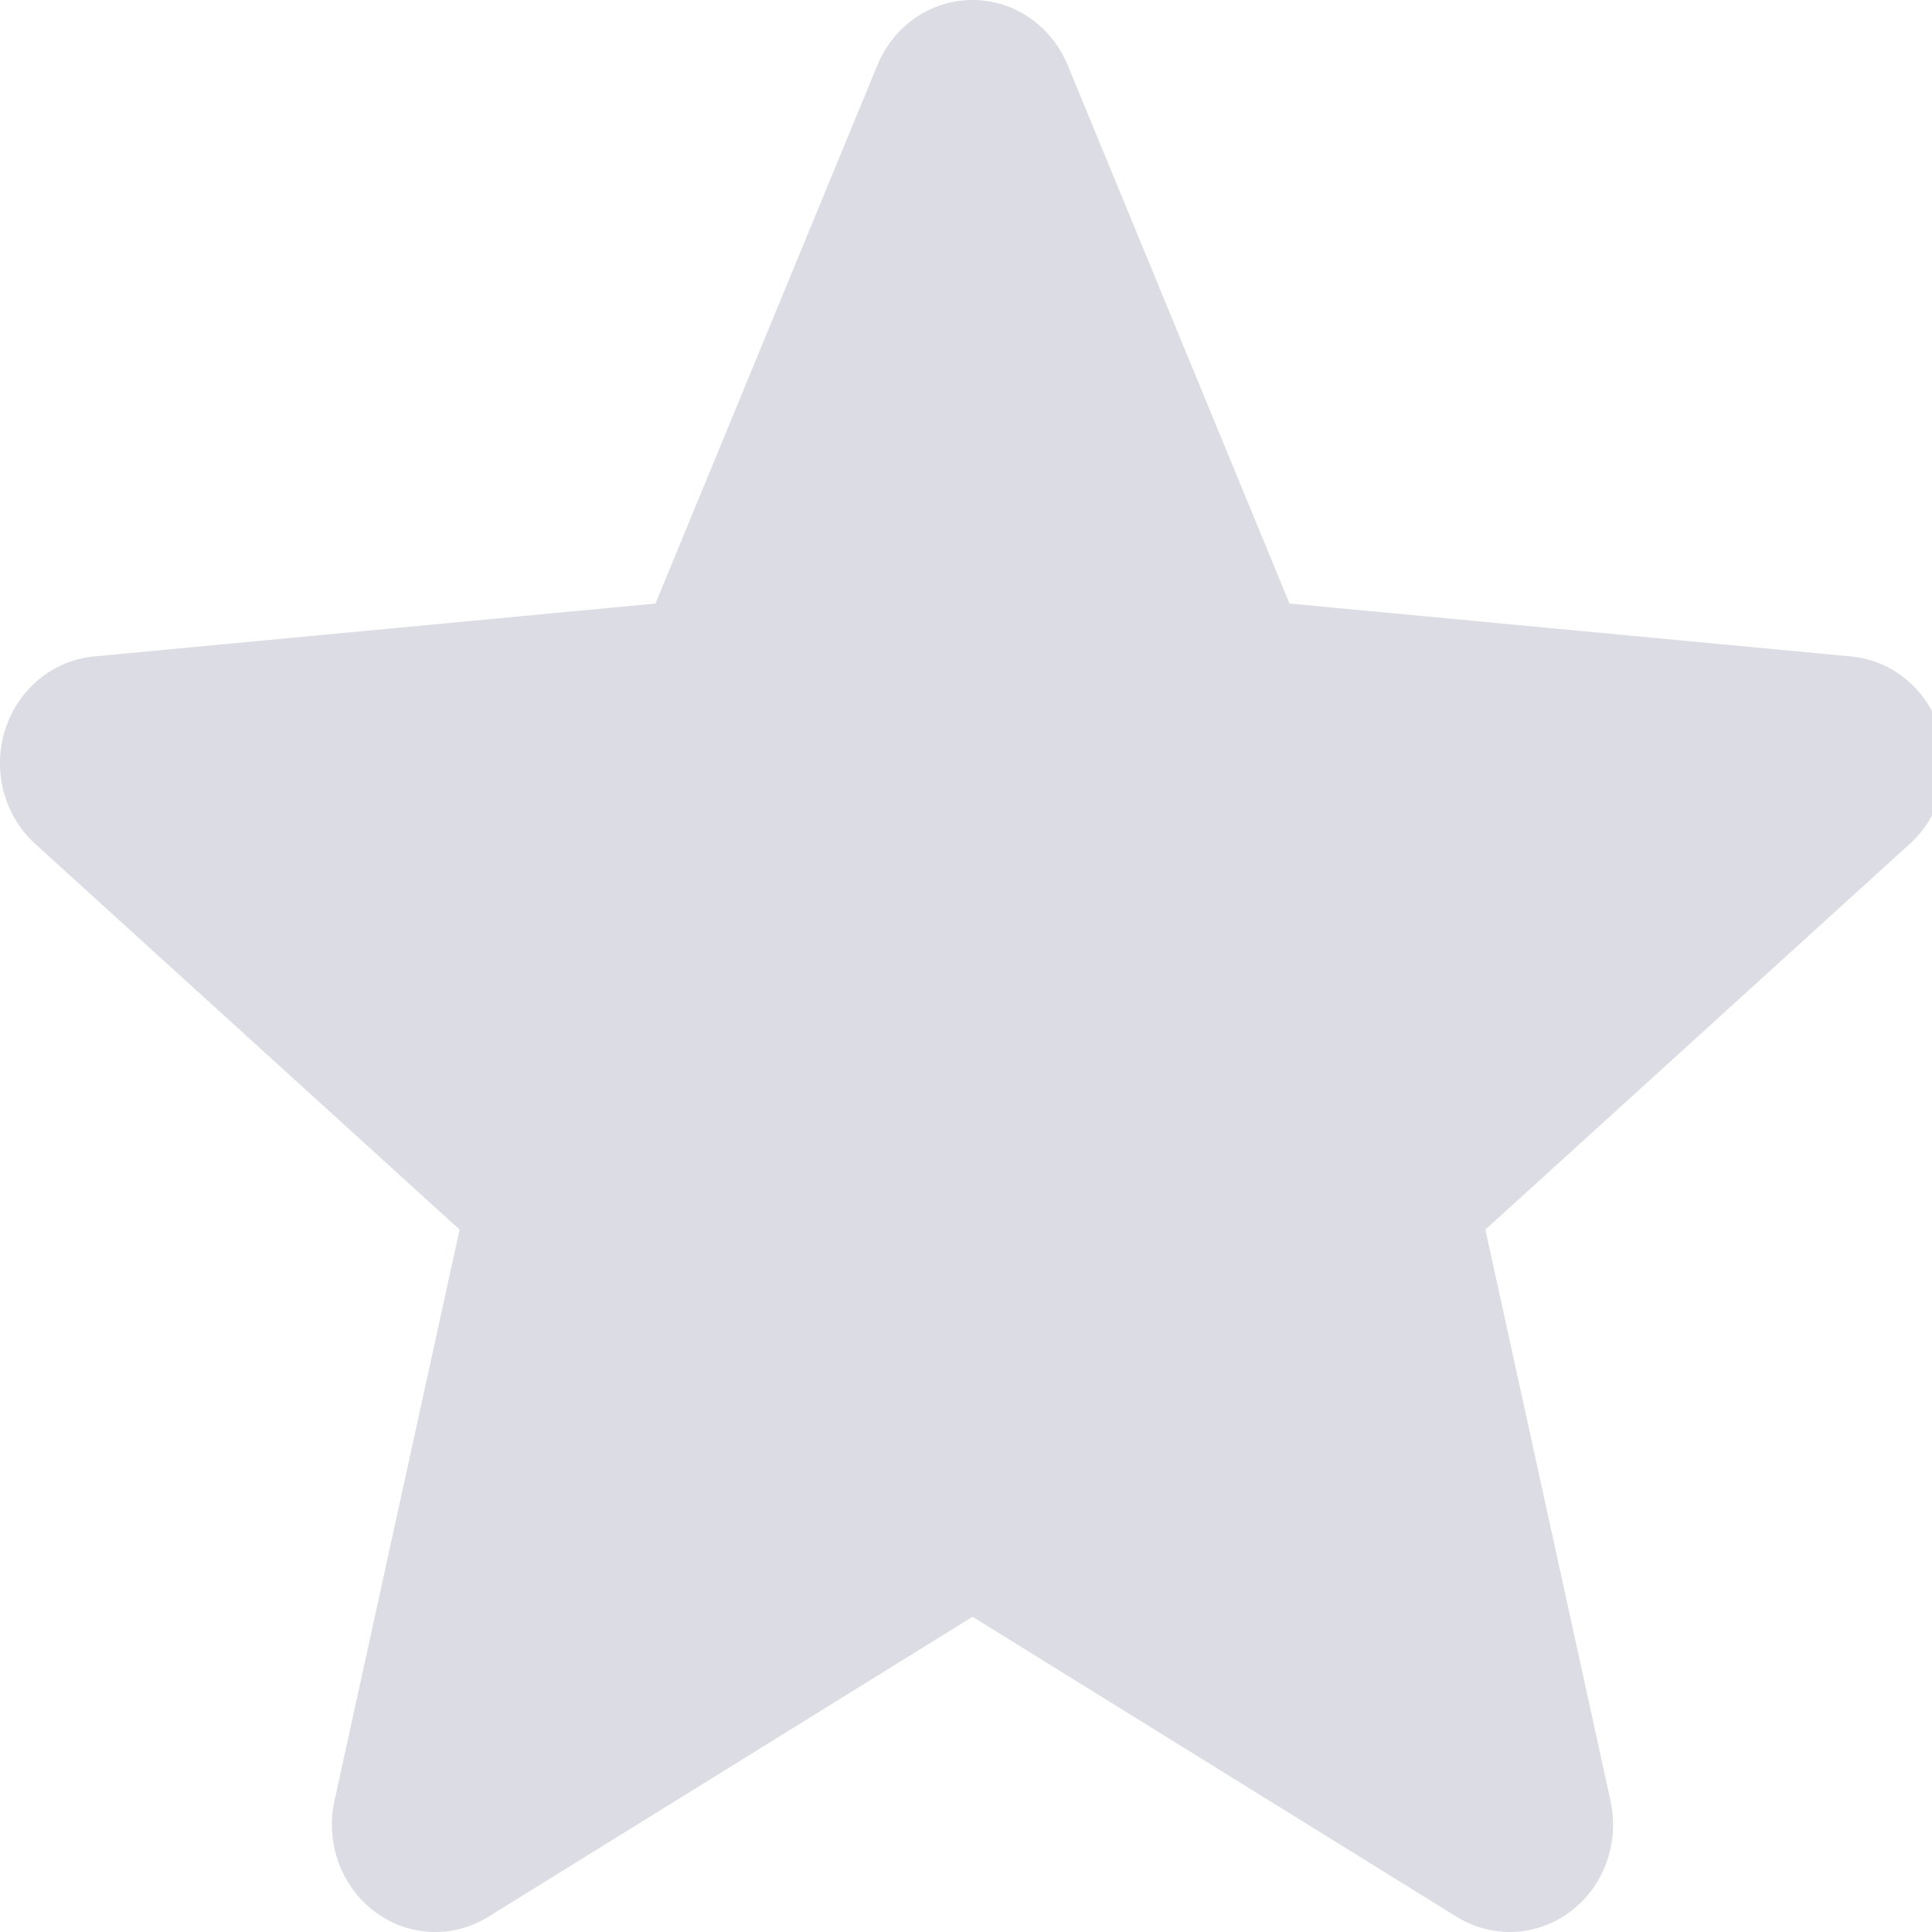
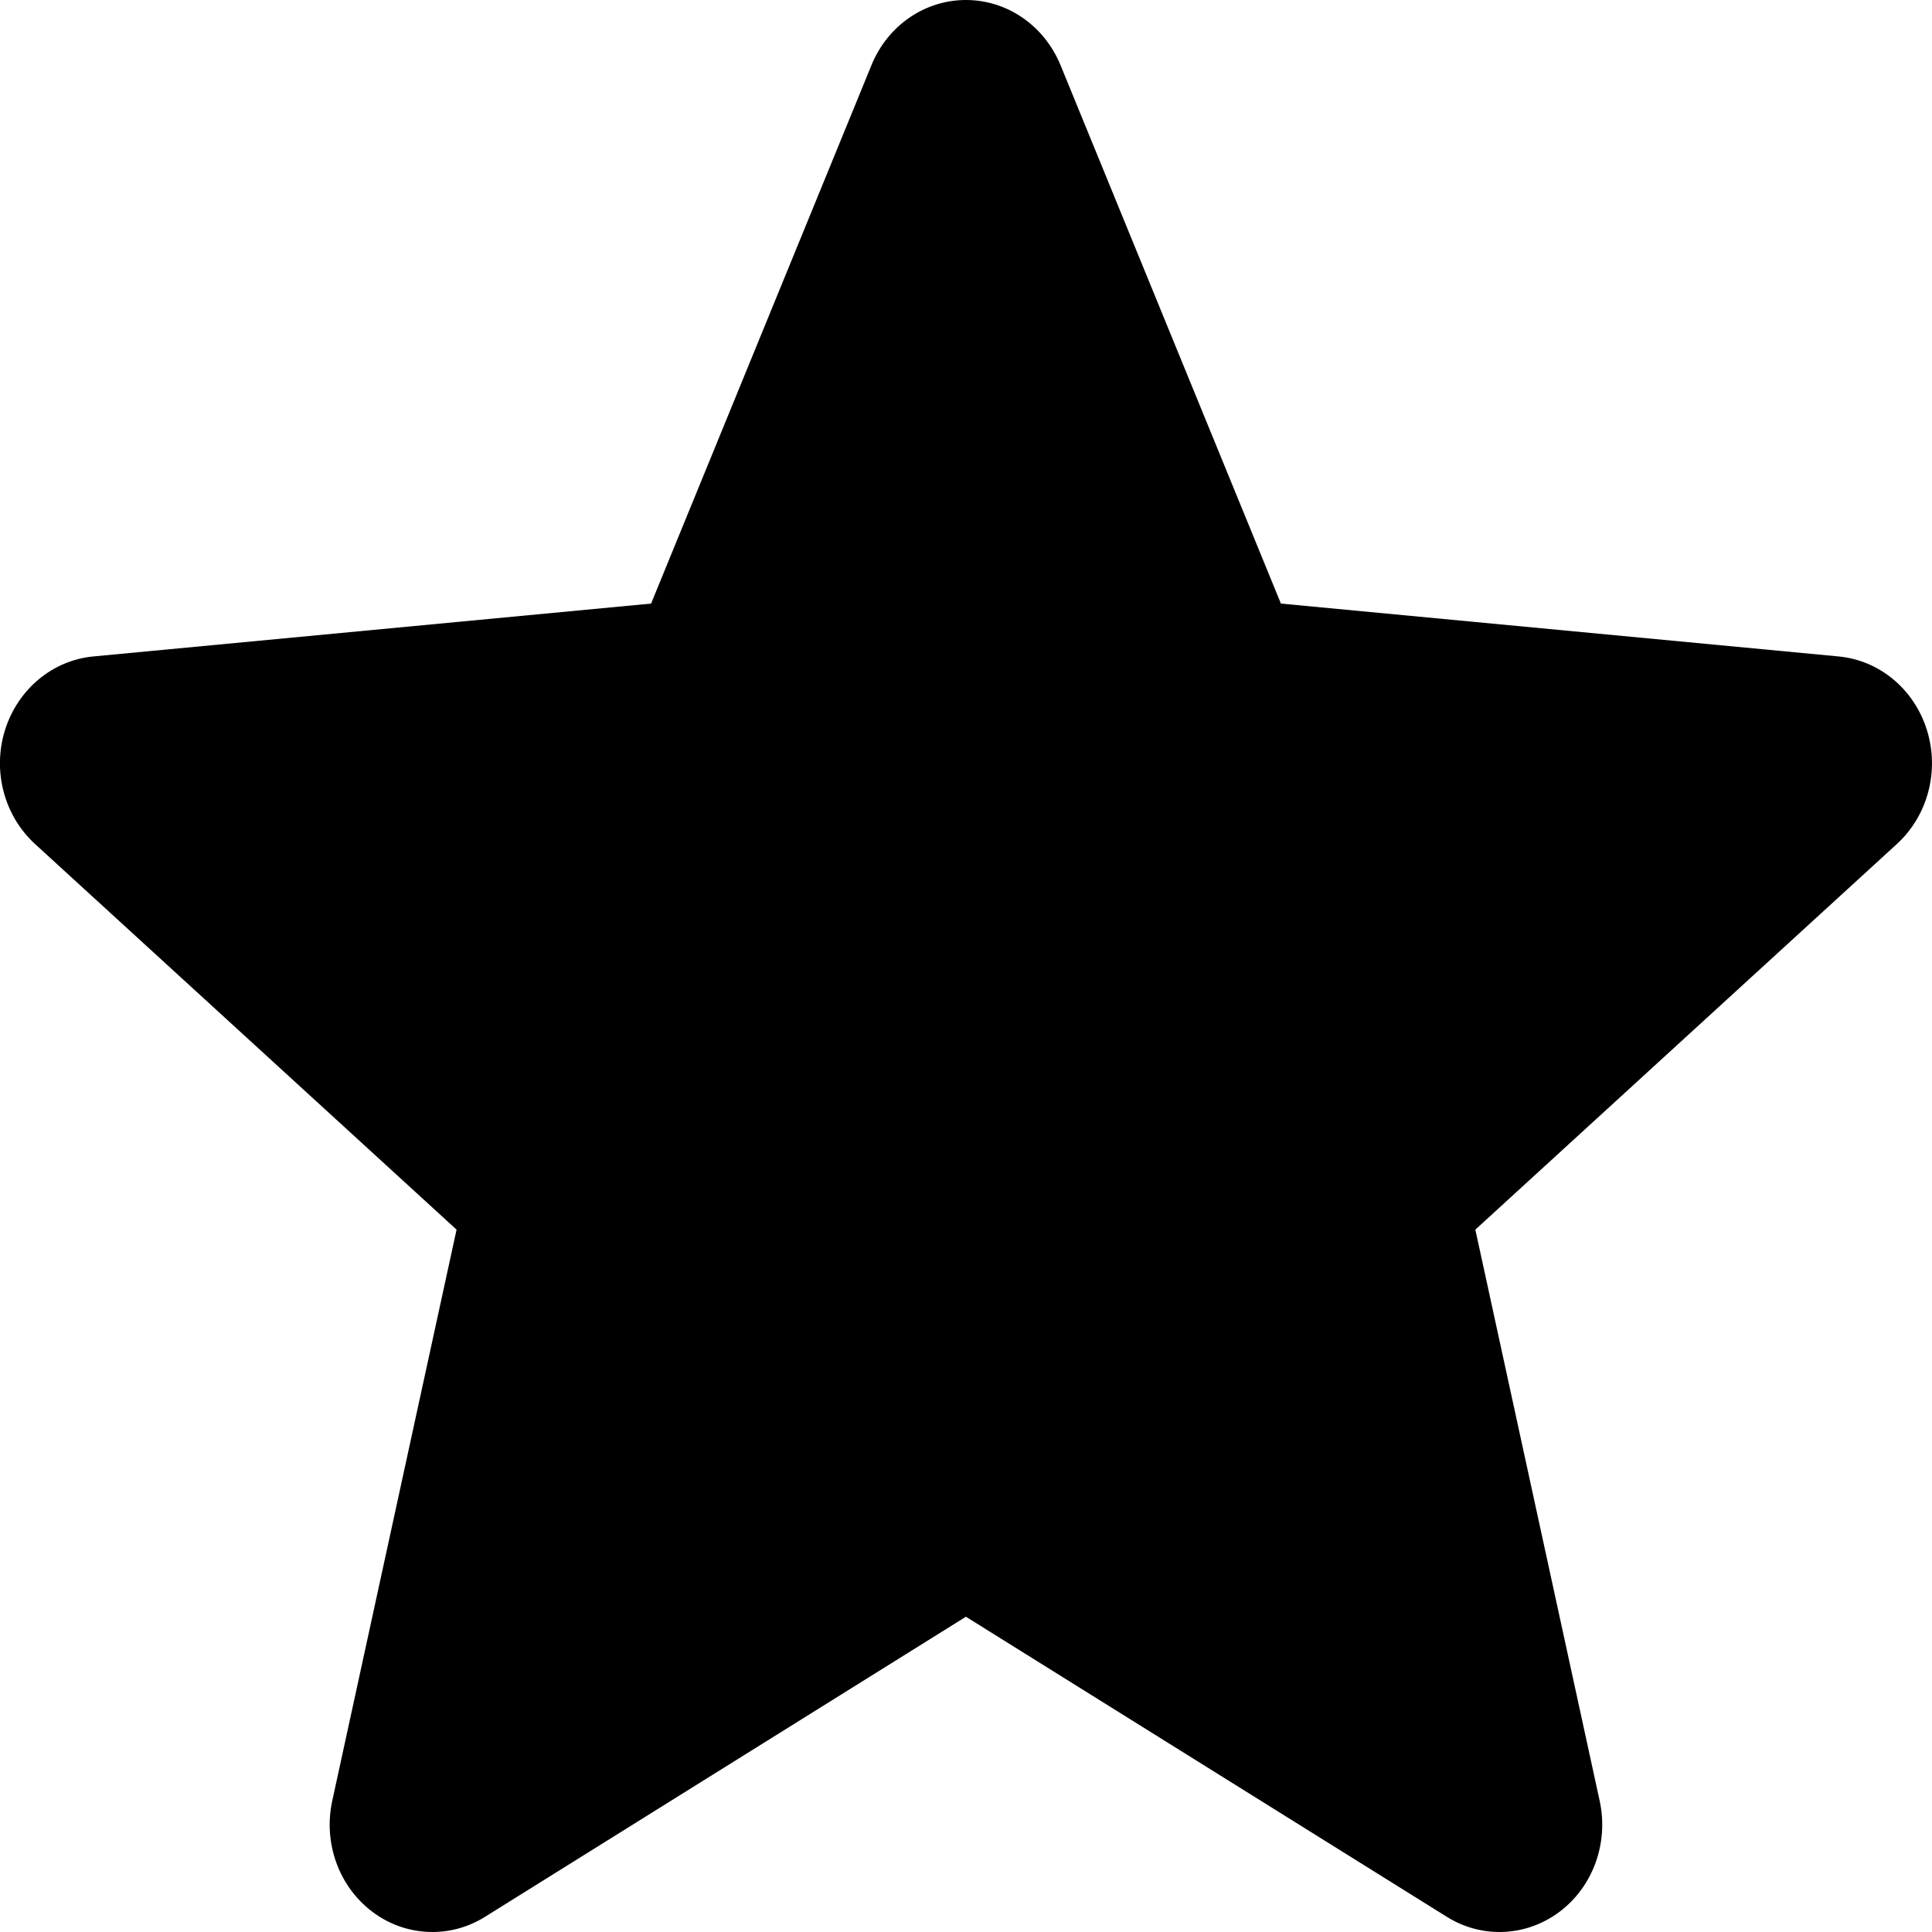
- <svg xmlns="http://www.w3.org/2000/svg" width="18" height="18" viewBox="0 0 18 18" fill="none">
-   <path d="M18.074 6.801C17.955 6.421 17.629 6.152 17.246 6.116L12.014 5.623L9.947 0.606C9.794 0.238 9.447 0 9.061 0C8.674 0 8.327 0.238 8.175 0.606L6.107 5.623L0.875 6.116C0.492 6.152 0.167 6.422 0.047 6.801C-0.072 7.182 0.038 7.599 0.328 7.862L4.282 11.456L3.116 16.779C3.031 17.17 3.178 17.575 3.491 17.81C3.659 17.937 3.857 18 4.056 18C4.226 18 4.397 17.953 4.55 17.858L9.061 15.063L13.571 17.858C13.902 18.063 14.318 18.045 14.63 17.81C14.944 17.575 15.09 17.17 15.005 16.779L13.839 11.456L17.793 7.862C18.083 7.599 18.194 7.182 18.074 6.801Z" fill="#DBDCE4" />
+ <svg xmlns="http://www.w3.org/2000/svg" width="22" height="22" viewBox="0 0 22 22">
+   <path d="M21.942 8.313C21.797 7.848 21.402 7.519 20.936 7.475L14.586 6.873L12.076 0.741C11.89 0.291 11.469 0 10.999 0C10.53 0 10.108 0.291 9.924 0.741L7.414 6.873L1.063 7.475C0.597 7.519 0.203 7.849 0.057 8.313C-0.088 8.777 0.046 9.287 0.398 9.61L5.199 14.002L3.783 20.508C3.68 20.986 3.858 21.481 4.238 21.768C4.442 21.923 4.683 22 4.924 22C5.131 22 5.338 21.943 5.523 21.827L10.999 18.41L16.475 21.827C16.876 22.077 17.381 22.055 17.761 21.768C18.141 21.481 18.319 20.986 18.216 20.508L16.8 14.002L21.601 9.61C21.953 9.287 22.087 8.778 21.942 8.313Z" />
</svg>
